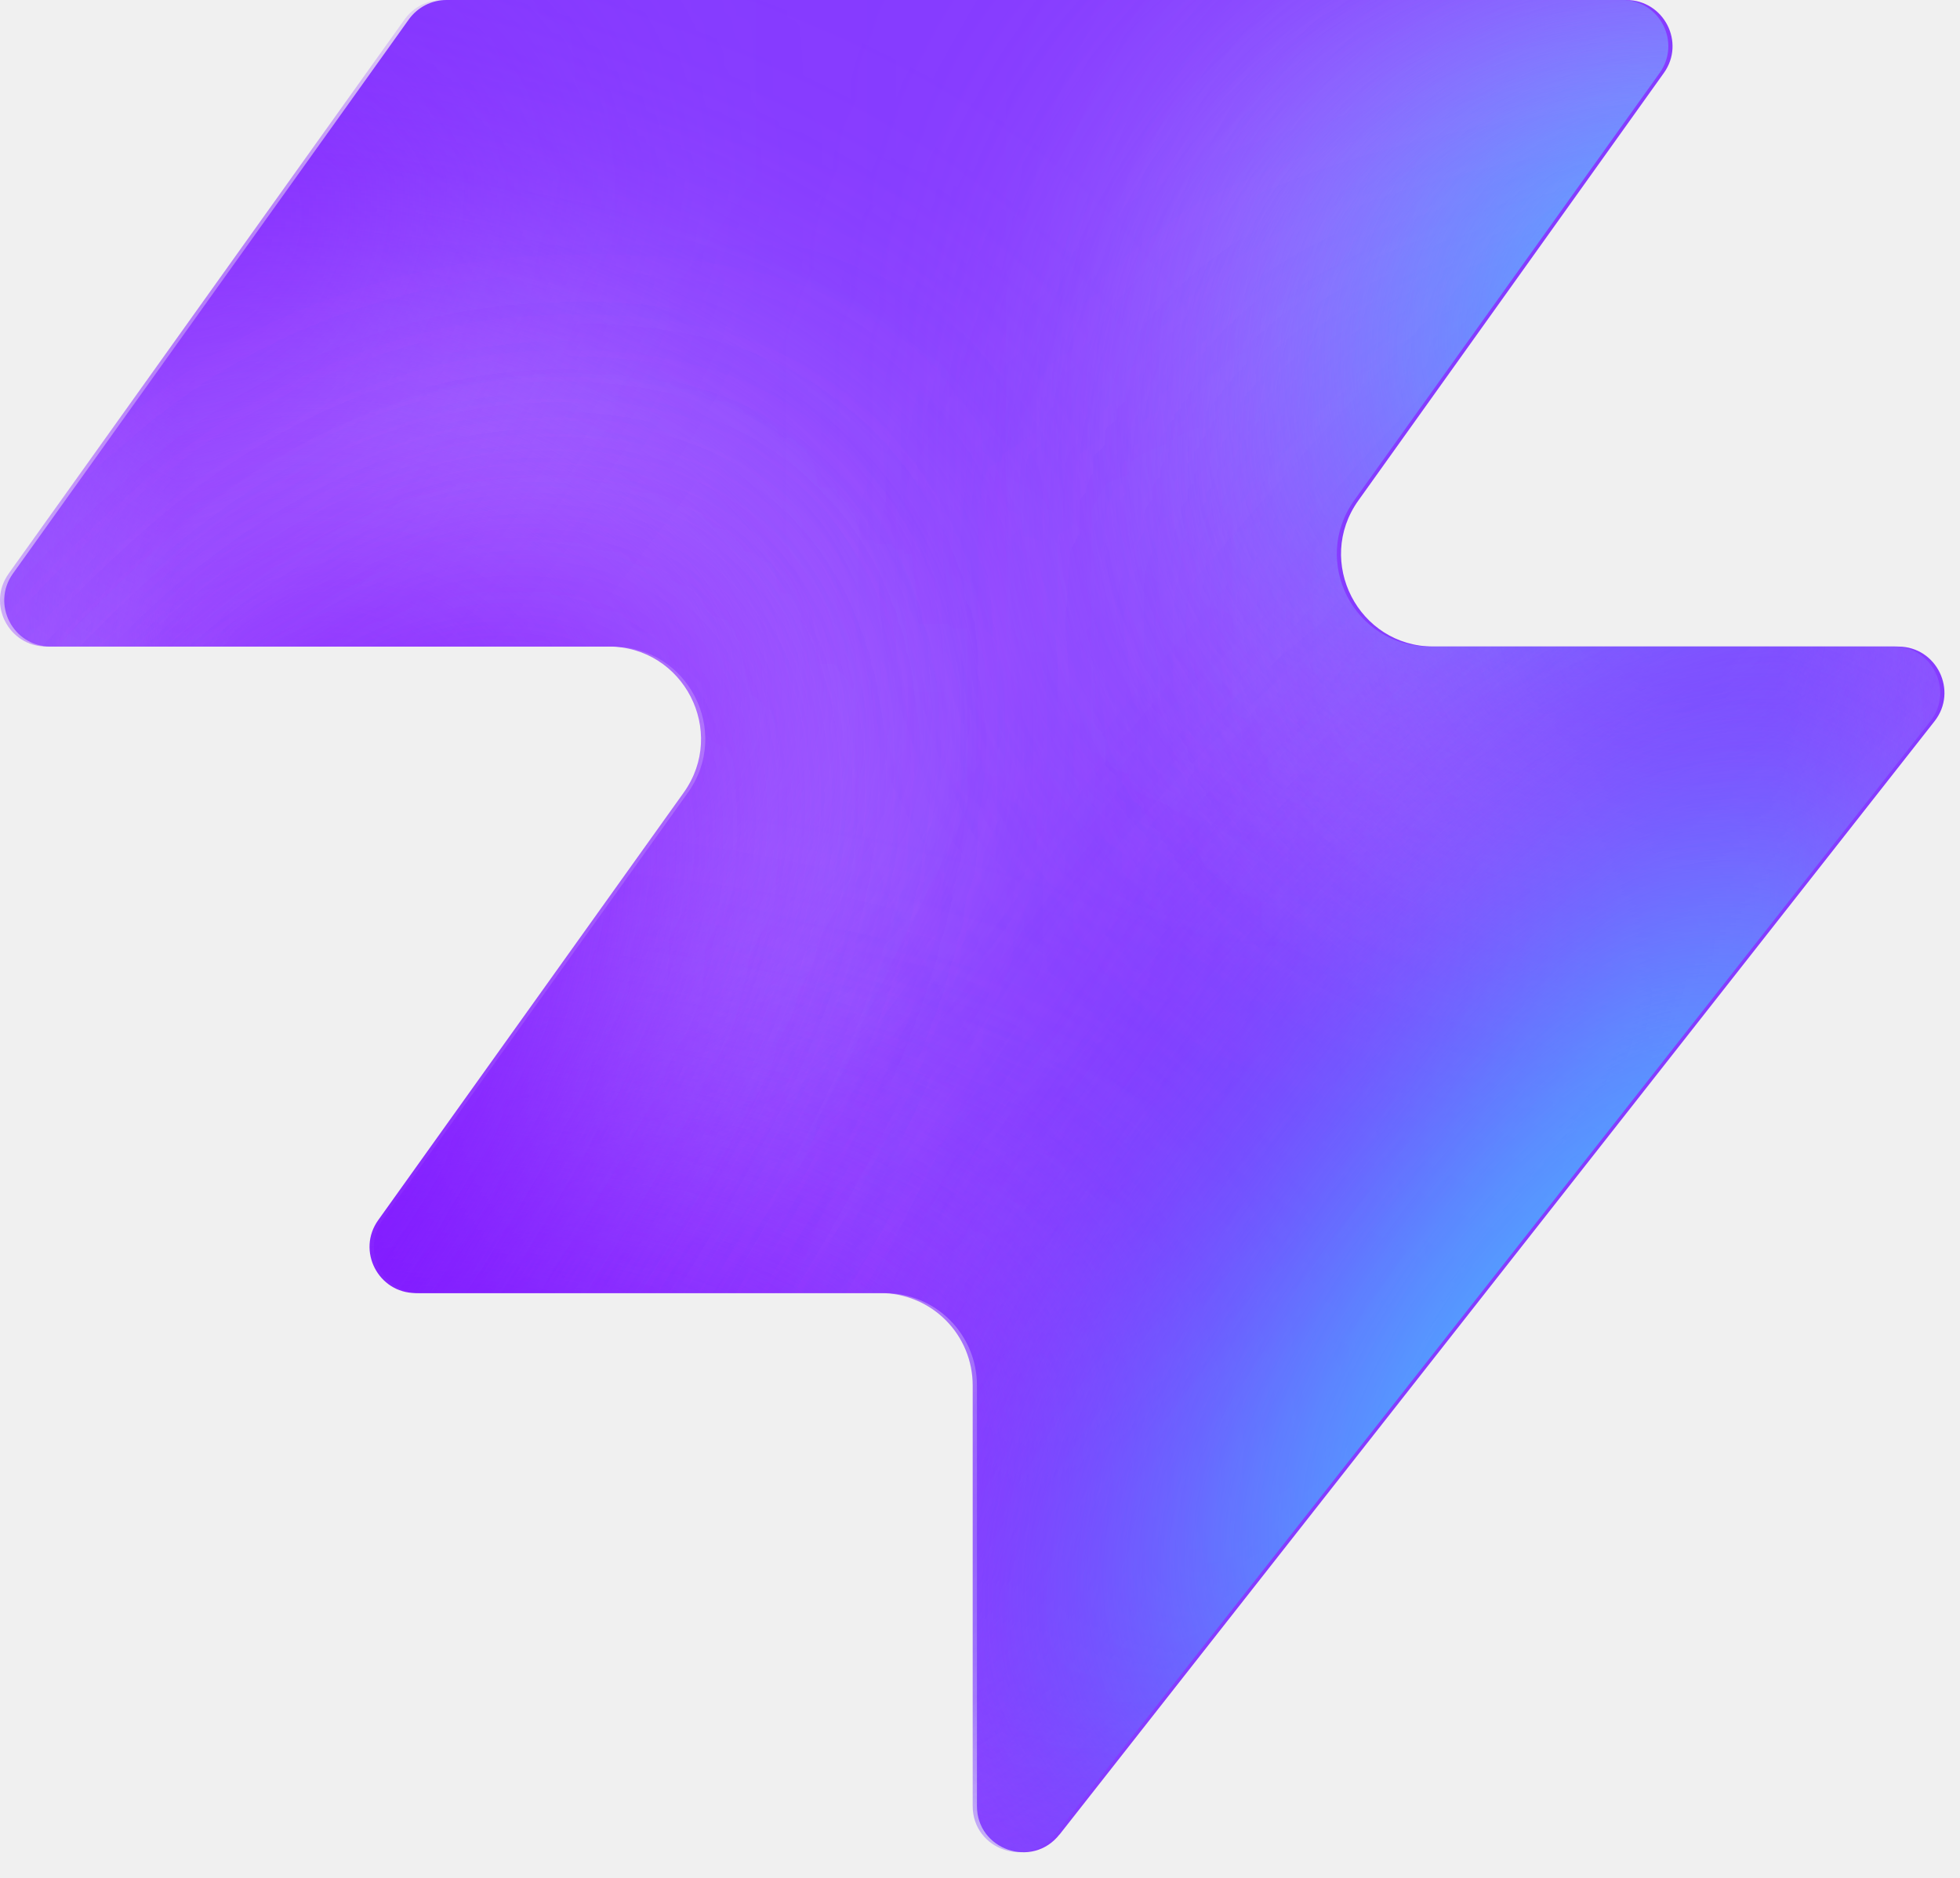
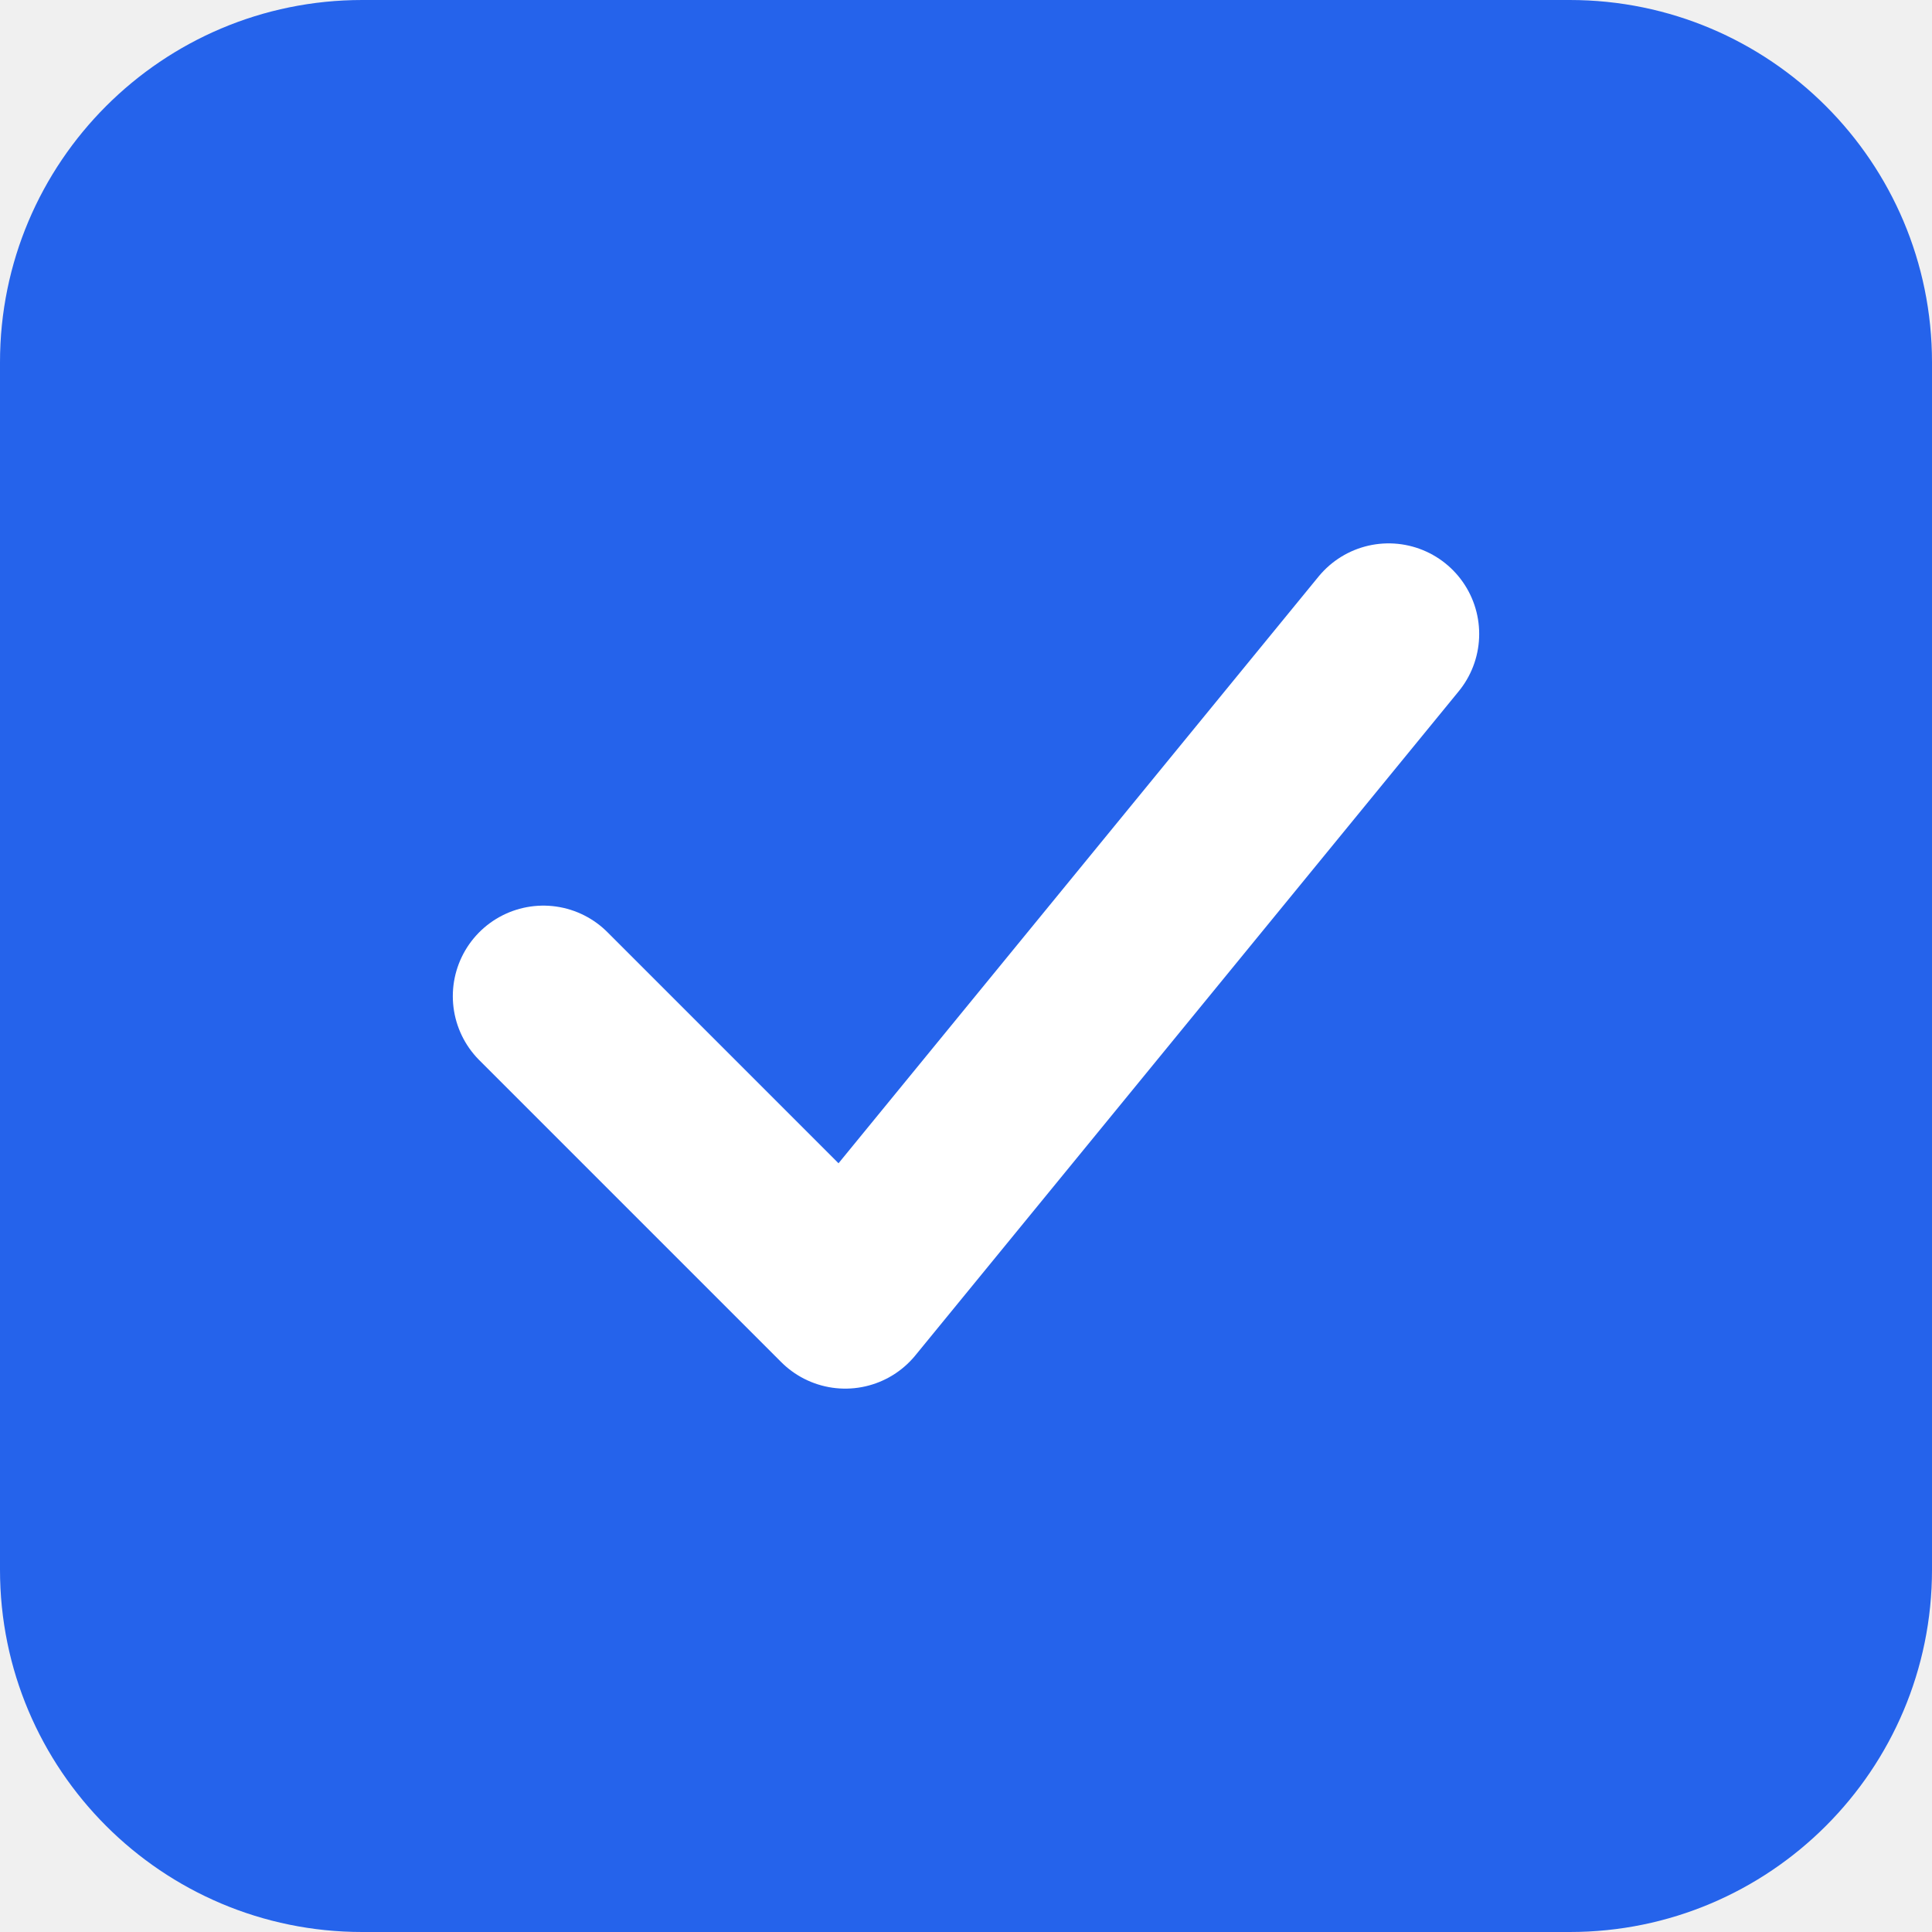
- <svg xmlns="http://www.w3.org/2000/svg" width="48" height="46" fill="none" viewBox="0 0 48 46">
-   <path fill="#863bff" d="M25.946 44.938c-.664.845-2.021.375-2.021-.698V33.937a2.26 2.26 0 0 0-2.262-2.262H10.287c-.92 0-1.456-1.04-.92-1.788l7.48-10.471c1.07-1.497 0-3.578-1.842-3.578H1.237c-.92 0-1.456-1.04-.92-1.788L10.013.474c.214-.297.556-.474.92-.474h28.894c.92 0 1.456 1.04.92 1.788l-7.48 10.471c-1.07 1.498 0 3.579 1.842 3.579h11.377c.943 0 1.473 1.088.89 1.83L25.947 44.94z" style="fill:#863bff;fill:color(display-p3 .525 .23 1);fill-opacity:1" />
-   <mask id="a" width="48" height="46" x="0" y="0" maskUnits="userSpaceOnUse" style="mask-type:alpha">
-     <path fill="#000" d="M25.842 44.938c-.664.844-2.021.375-2.021-.698V33.937a2.26 2.26 0 0 0-2.262-2.262H10.183c-.92 0-1.456-1.04-.92-1.788l7.48-10.471c1.07-1.498 0-3.579-1.842-3.579H1.133c-.92 0-1.456-1.04-.92-1.787L9.91.473c.214-.297.556-.474.92-.474h28.894c.92 0 1.456 1.04.92 1.788l-7.48 10.471c-1.07 1.498 0 3.578 1.842 3.578h11.377c.943 0 1.473 1.088.89 1.832L25.843 44.94z" style="fill:#000;fill-opacity:1" />
-   </mask>
-   <g mask="url(#a)">
-     <g filter="url(#b)">
-       <ellipse cx="5.508" cy="14.704" fill="#ede6ff" rx="5.508" ry="14.704" style="fill:#ede6ff;fill:color(display-p3 .927 .903 1);fill-opacity:1" transform="matrix(.00324 1 1 -.00324 -4.47 31.516)" />
-     </g>
-     <g filter="url(#c)">
-       <ellipse cx="10.399" cy="29.851" fill="#ede6ff" rx="10.399" ry="29.851" style="fill:#ede6ff;fill:color(display-p3 .927 .903 1);fill-opacity:1" transform="matrix(.00324 1 1 -.00324 -39.328 7.883)" />
-     </g>
-     <g filter="url(#d)">
-       <ellipse cx="5.508" cy="30.487" fill="#7e14ff" rx="5.508" ry="30.487" style="fill:#7e14ff;fill:color(display-p3 .492 .077 1);fill-opacity:1" transform="rotate(89.814 -25.913 -14.639)scale(1 -1)" />
-     </g>
-     <g filter="url(#e)">
-       <ellipse cx="5.508" cy="30.599" fill="#7e14ff" rx="5.508" ry="30.599" style="fill:#7e14ff;fill:color(display-p3 .492 .077 1);fill-opacity:1" transform="rotate(89.814 -32.644 -3.334)scale(1 -1)" />
-     </g>
-     <g filter="url(#f)">
-       <ellipse cx="5.508" cy="30.599" fill="#7e14ff" rx="5.508" ry="30.599" style="fill:#7e14ff;fill:color(display-p3 .492 .077 1);fill-opacity:1" transform="matrix(.00324 1 1 -.00324 -34.34 30.47)" />
-     </g>
-     <g filter="url(#g)">
-       <ellipse cx="14.072" cy="22.078" fill="#ede6ff" rx="14.072" ry="22.078" style="fill:#ede6ff;fill:color(display-p3 .927 .903 1);fill-opacity:1" transform="rotate(93.35 24.506 48.493)scale(-1 1)" />
-     </g>
-     <g filter="url(#h)">
-       <ellipse cx="3.47" cy="21.501" fill="#7e14ff" rx="3.47" ry="21.501" style="fill:#7e14ff;fill:color(display-p3 .492 .077 1);fill-opacity:1" transform="rotate(89.009 28.708 47.59)scale(-1 1)" />
-     </g>
-     <g filter="url(#i)">
-       <ellipse cx="3.47" cy="21.501" fill="#7e14ff" rx="3.47" ry="21.501" style="fill:#7e14ff;fill:color(display-p3 .492 .077 1);fill-opacity:1" transform="rotate(89.009 28.708 47.59)scale(-1 1)" />
-     </g>
-     <g filter="url(#j)">
-       <ellipse cx=".387" cy="8.972" fill="#7e14ff" rx="4.407" ry="29.108" style="fill:#7e14ff;fill:color(display-p3 .492 .077 1);fill-opacity:1" transform="rotate(39.51 .387 8.972)" />
-     </g>
-     <g filter="url(#k)">
-       <ellipse cx="47.523" cy="-6.092" fill="#7e14ff" rx="4.407" ry="29.108" style="fill:#7e14ff;fill:color(display-p3 .492 .077 1);fill-opacity:1" transform="rotate(37.892 47.523 -6.092)" />
-     </g>
-     <g filter="url(#l)">
-       <ellipse cx="41.412" cy="6.333" fill="#47bfff" rx="5.971" ry="9.665" style="fill:#47bfff;fill:color(display-p3 .28 .748 1);fill-opacity:1" transform="rotate(37.892 41.412 6.333)" />
-     </g>
-     <g filter="url(#m)">
-       <ellipse cx="-1.879" cy="38.332" fill="#7e14ff" rx="4.407" ry="29.108" style="fill:#7e14ff;fill:color(display-p3 .492 .077 1);fill-opacity:1" transform="rotate(37.892 -1.88 38.332)" />
-     </g>
-     <g filter="url(#n)">
-       <ellipse cx="-1.879" cy="38.332" fill="#7e14ff" rx="4.407" ry="29.108" style="fill:#7e14ff;fill:color(display-p3 .492 .077 1);fill-opacity:1" transform="rotate(37.892 -1.88 38.332)" />
-     </g>
-     <g filter="url(#o)">
-       <ellipse cx="35.651" cy="29.907" fill="#7e14ff" rx="4.407" ry="29.108" style="fill:#7e14ff;fill:color(display-p3 .492 .077 1);fill-opacity:1" transform="rotate(37.892 35.651 29.907)" />
-     </g>
-     <g filter="url(#p)">
-       <ellipse cx="38.418" cy="32.4" fill="#47bfff" rx="5.971" ry="15.297" style="fill:#47bfff;fill:color(display-p3 .28 .748 1);fill-opacity:1" transform="rotate(37.892 38.418 32.4)" />
-     </g>
-   </g>
-   <defs>
-     <filter id="b" width="60.045" height="41.654" x="-19.77" y="16.149" color-interpolation-filters="sRGB" filterUnits="userSpaceOnUse">
-       <feFlood flood-opacity="0" result="BackgroundImageFix" />
-       <feBlend in="SourceGraphic" in2="BackgroundImageFix" result="shape" />
-       <feGaussianBlur result="effect1_foregroundBlur_2002_17158" stdDeviation="7.659" />
-     </filter>
-     <filter id="c" width="90.34" height="51.437" x="-54.613" y="-7.533" color-interpolation-filters="sRGB" filterUnits="userSpaceOnUse">
-       <feFlood flood-opacity="0" result="BackgroundImageFix" />
-       <feBlend in="SourceGraphic" in2="BackgroundImageFix" result="shape" />
-       <feGaussianBlur result="effect1_foregroundBlur_2002_17158" stdDeviation="7.659" />
-     </filter>
-     <filter id="d" width="79.355" height="29.4" x="-49.64" y="2.03" color-interpolation-filters="sRGB" filterUnits="userSpaceOnUse">
-       <feFlood flood-opacity="0" result="BackgroundImageFix" />
-       <feBlend in="SourceGraphic" in2="BackgroundImageFix" result="shape" />
-       <feGaussianBlur result="effect1_foregroundBlur_2002_17158" stdDeviation="4.596" />
-     </filter>
-     <filter id="e" width="79.579" height="29.4" x="-45.045" y="20.029" color-interpolation-filters="sRGB" filterUnits="userSpaceOnUse">
-       <feFlood flood-opacity="0" result="BackgroundImageFix" />
-       <feBlend in="SourceGraphic" in2="BackgroundImageFix" result="shape" />
-       <feGaussianBlur result="effect1_foregroundBlur_2002_17158" stdDeviation="4.596" />
-     </filter>
-     <filter id="f" width="79.579" height="29.4" x="-43.513" y="21.178" color-interpolation-filters="sRGB" filterUnits="userSpaceOnUse">
-       <feFlood flood-opacity="0" result="BackgroundImageFix" />
-       <feBlend in="SourceGraphic" in2="BackgroundImageFix" result="shape" />
-       <feGaussianBlur result="effect1_foregroundBlur_2002_17158" stdDeviation="4.596" />
-     </filter>
-     <filter id="g" width="74.749" height="58.852" x="15.756" y="-17.901" color-interpolation-filters="sRGB" filterUnits="userSpaceOnUse">
-       <feFlood flood-opacity="0" result="BackgroundImageFix" />
-       <feBlend in="SourceGraphic" in2="BackgroundImageFix" result="shape" />
-       <feGaussianBlur result="effect1_foregroundBlur_2002_17158" stdDeviation="7.659" />
-     </filter>
-     <filter id="h" width="61.377" height="25.362" x="23.548" y="2.284" color-interpolation-filters="sRGB" filterUnits="userSpaceOnUse">
-       <feFlood flood-opacity="0" result="BackgroundImageFix" />
-       <feBlend in="SourceGraphic" in2="BackgroundImageFix" result="shape" />
-       <feGaussianBlur result="effect1_foregroundBlur_2002_17158" stdDeviation="4.596" />
-     </filter>
-     <filter id="i" width="61.377" height="25.362" x="23.548" y="2.284" color-interpolation-filters="sRGB" filterUnits="userSpaceOnUse">
-       <feFlood flood-opacity="0" result="BackgroundImageFix" />
-       <feBlend in="SourceGraphic" in2="BackgroundImageFix" result="shape" />
-       <feGaussianBlur result="effect1_foregroundBlur_2002_17158" stdDeviation="4.596" />
-     </filter>
-     <filter id="j" width="56.045" height="63.649" x="-27.636" y="-22.853" color-interpolation-filters="sRGB" filterUnits="userSpaceOnUse">
-       <feFlood flood-opacity="0" result="BackgroundImageFix" />
-       <feBlend in="SourceGraphic" in2="BackgroundImageFix" result="shape" />
-       <feGaussianBlur result="effect1_foregroundBlur_2002_17158" stdDeviation="4.596" />
-     </filter>
-     <filter id="k" width="54.814" height="64.646" x="20.116" y="-38.415" color-interpolation-filters="sRGB" filterUnits="userSpaceOnUse">
-       <feFlood flood-opacity="0" result="BackgroundImageFix" />
-       <feBlend in="SourceGraphic" in2="BackgroundImageFix" result="shape" />
-       <feGaussianBlur result="effect1_foregroundBlur_2002_17158" stdDeviation="4.596" />
-     </filter>
-     <filter id="l" width="33.541" height="35.313" x="24.641" y="-11.323" color-interpolation-filters="sRGB" filterUnits="userSpaceOnUse">
-       <feFlood flood-opacity="0" result="BackgroundImageFix" />
-       <feBlend in="SourceGraphic" in2="BackgroundImageFix" result="shape" />
-       <feGaussianBlur result="effect1_foregroundBlur_2002_17158" stdDeviation="4.596" />
-     </filter>
-     <filter id="m" width="54.814" height="64.646" x="-29.286" y="6.009" color-interpolation-filters="sRGB" filterUnits="userSpaceOnUse">
-       <feFlood flood-opacity="0" result="BackgroundImageFix" />
-       <feBlend in="SourceGraphic" in2="BackgroundImageFix" result="shape" />
-       <feGaussianBlur result="effect1_foregroundBlur_2002_17158" stdDeviation="4.596" />
-     </filter>
-     <filter id="n" width="54.814" height="64.646" x="-29.286" y="6.009" color-interpolation-filters="sRGB" filterUnits="userSpaceOnUse">
-       <feFlood flood-opacity="0" result="BackgroundImageFix" />
-       <feBlend in="SourceGraphic" in2="BackgroundImageFix" result="shape" />
-       <feGaussianBlur result="effect1_foregroundBlur_2002_17158" stdDeviation="4.596" />
-     </filter>
-     <filter id="o" width="54.814" height="64.646" x="8.244" y="-2.416" color-interpolation-filters="sRGB" filterUnits="userSpaceOnUse">
-       <feFlood flood-opacity="0" result="BackgroundImageFix" />
-       <feBlend in="SourceGraphic" in2="BackgroundImageFix" result="shape" />
-       <feGaussianBlur result="effect1_foregroundBlur_2002_17158" stdDeviation="4.596" />
-     </filter>
-     <filter id="p" width="39.409" height="43.623" x="18.713" y="10.588" color-interpolation-filters="sRGB" filterUnits="userSpaceOnUse">
-       <feFlood flood-opacity="0" result="BackgroundImageFix" />
-       <feBlend in="SourceGraphic" in2="BackgroundImageFix" result="shape" />
-       <feGaussianBlur result="effect1_foregroundBlur_2002_17158" stdDeviation="4.596" />
-     </filter>
-   </defs>
+ <svg xmlns="http://www.w3.org/2000/svg" viewBox="0 0 32 32" width="32" height="32">
+   <rect width="32" height="32" rx="6" fill="#2563eb" />
+   <path d="M9 16.5l5 5 9-11" fill="none" stroke="#fff" stroke-width="3" stroke-linecap="round" stroke-linejoin="round" />
</svg>
